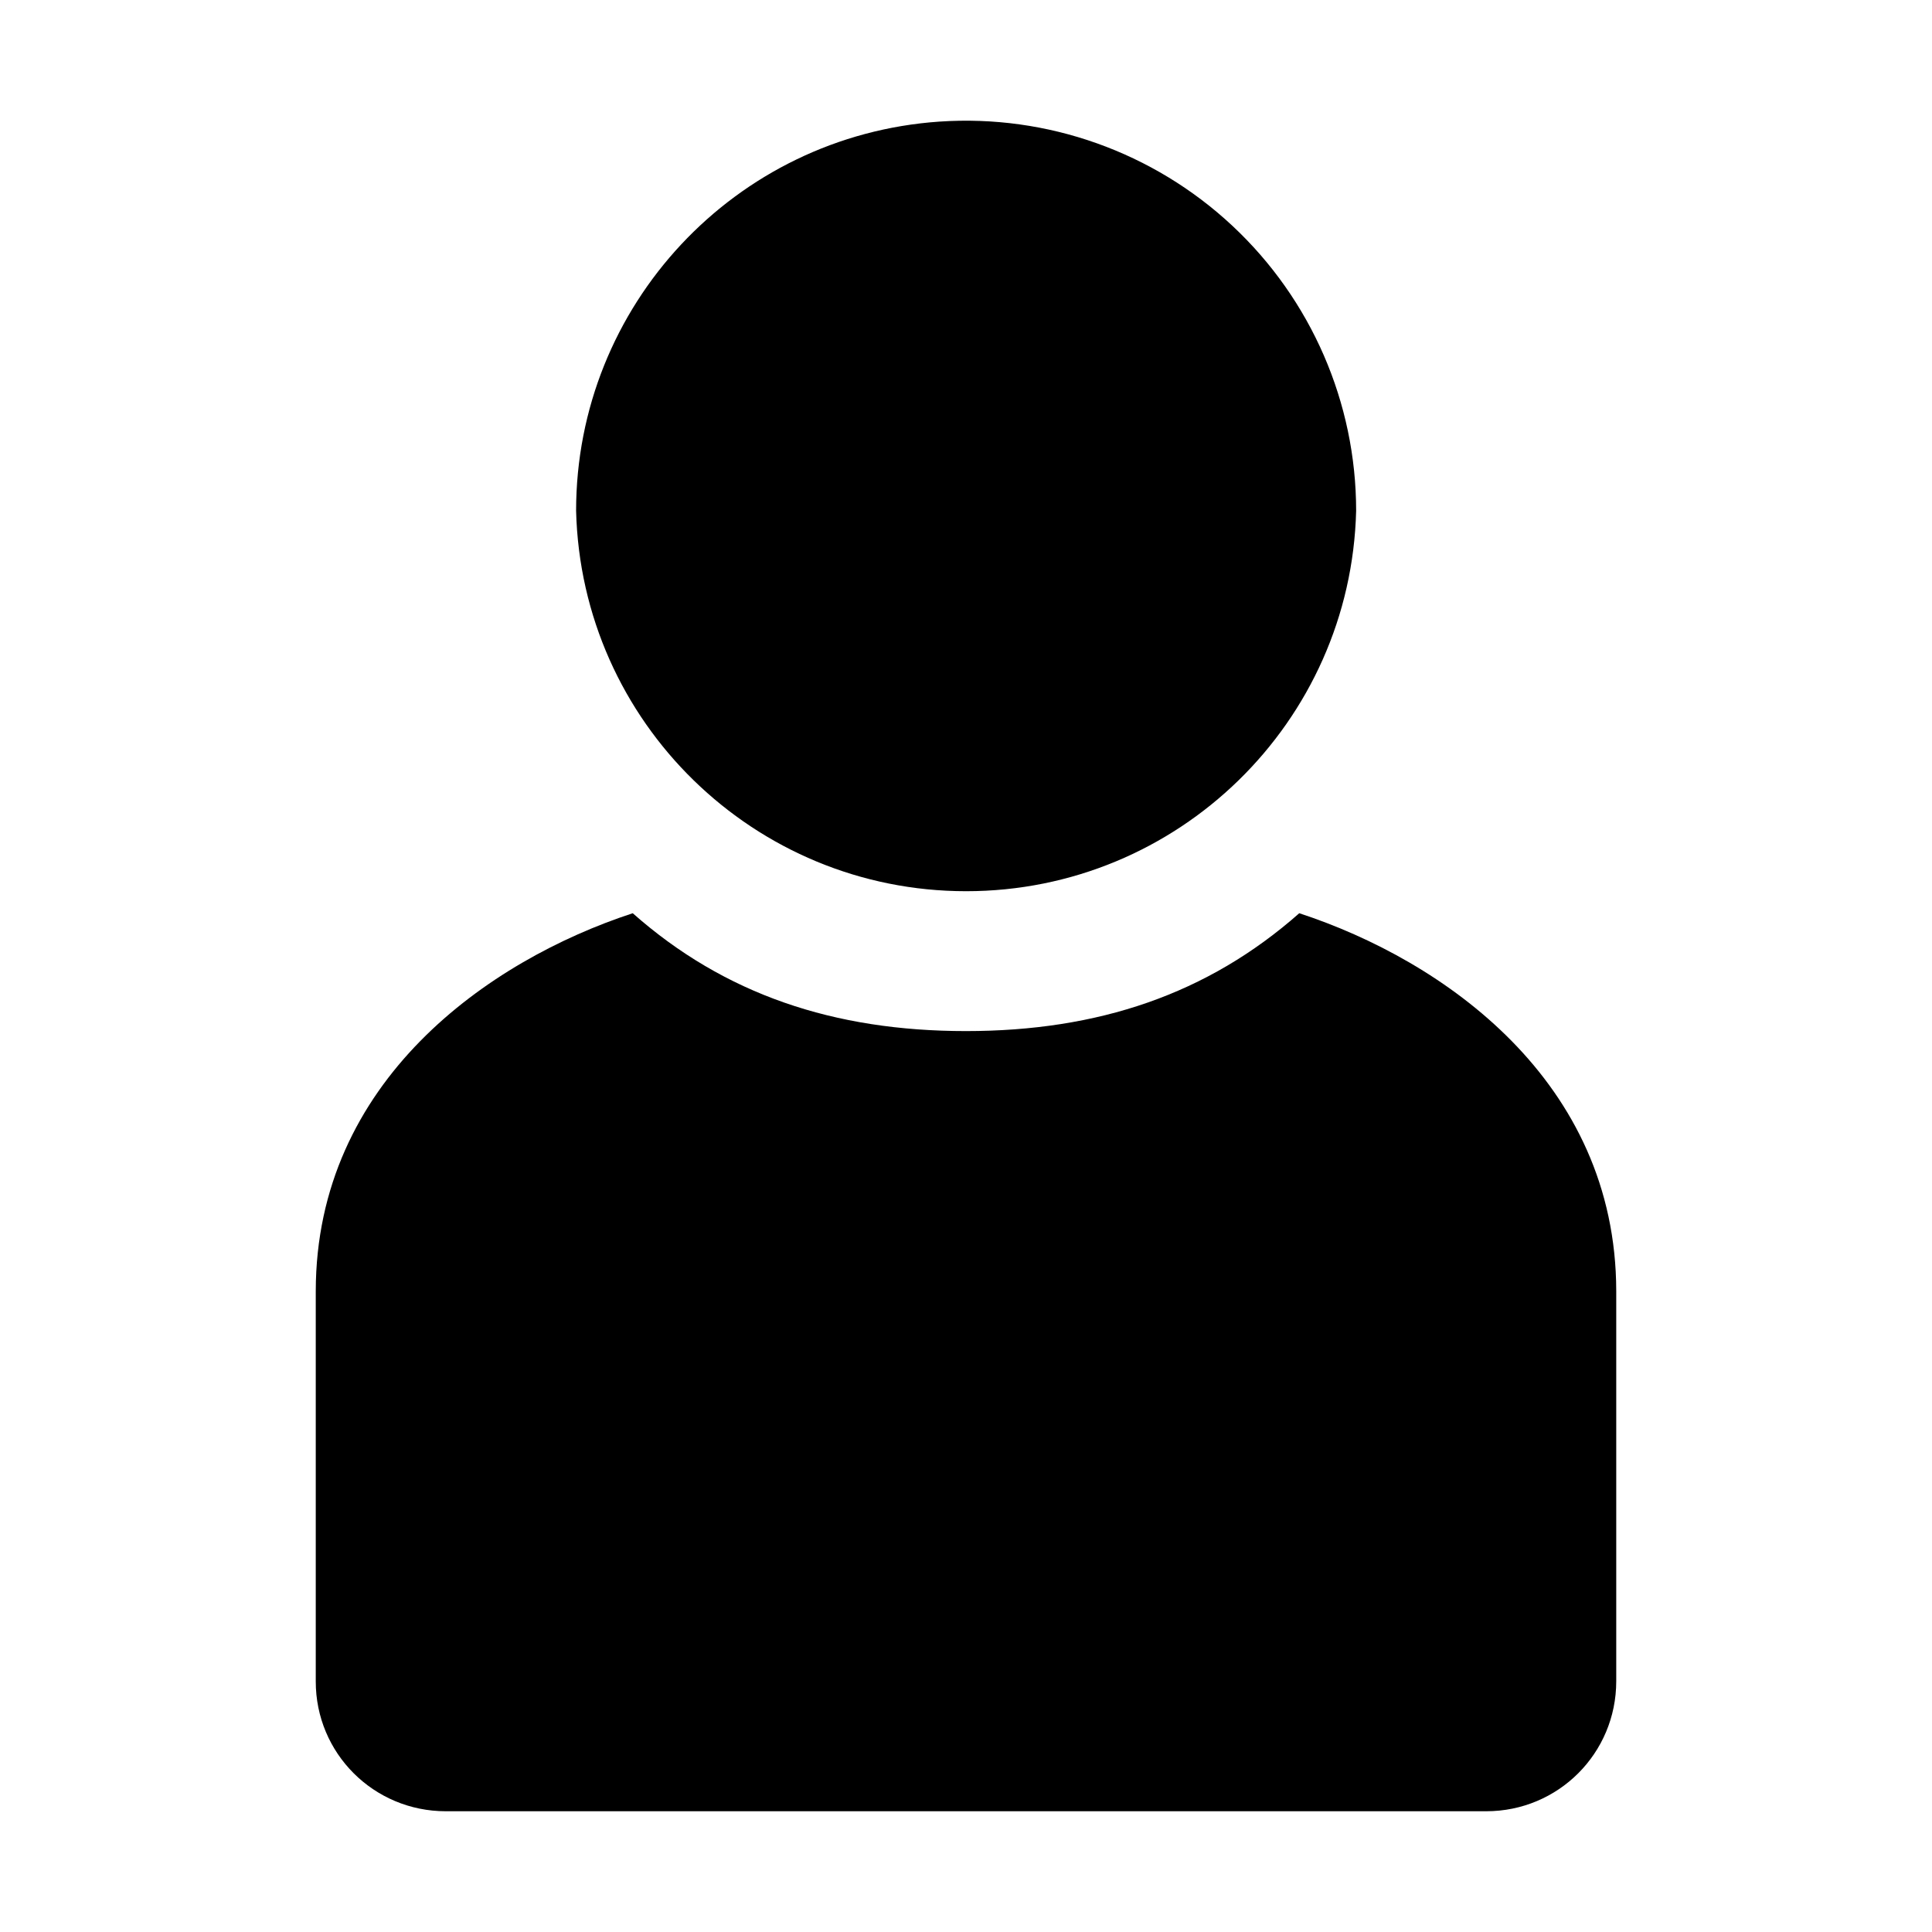
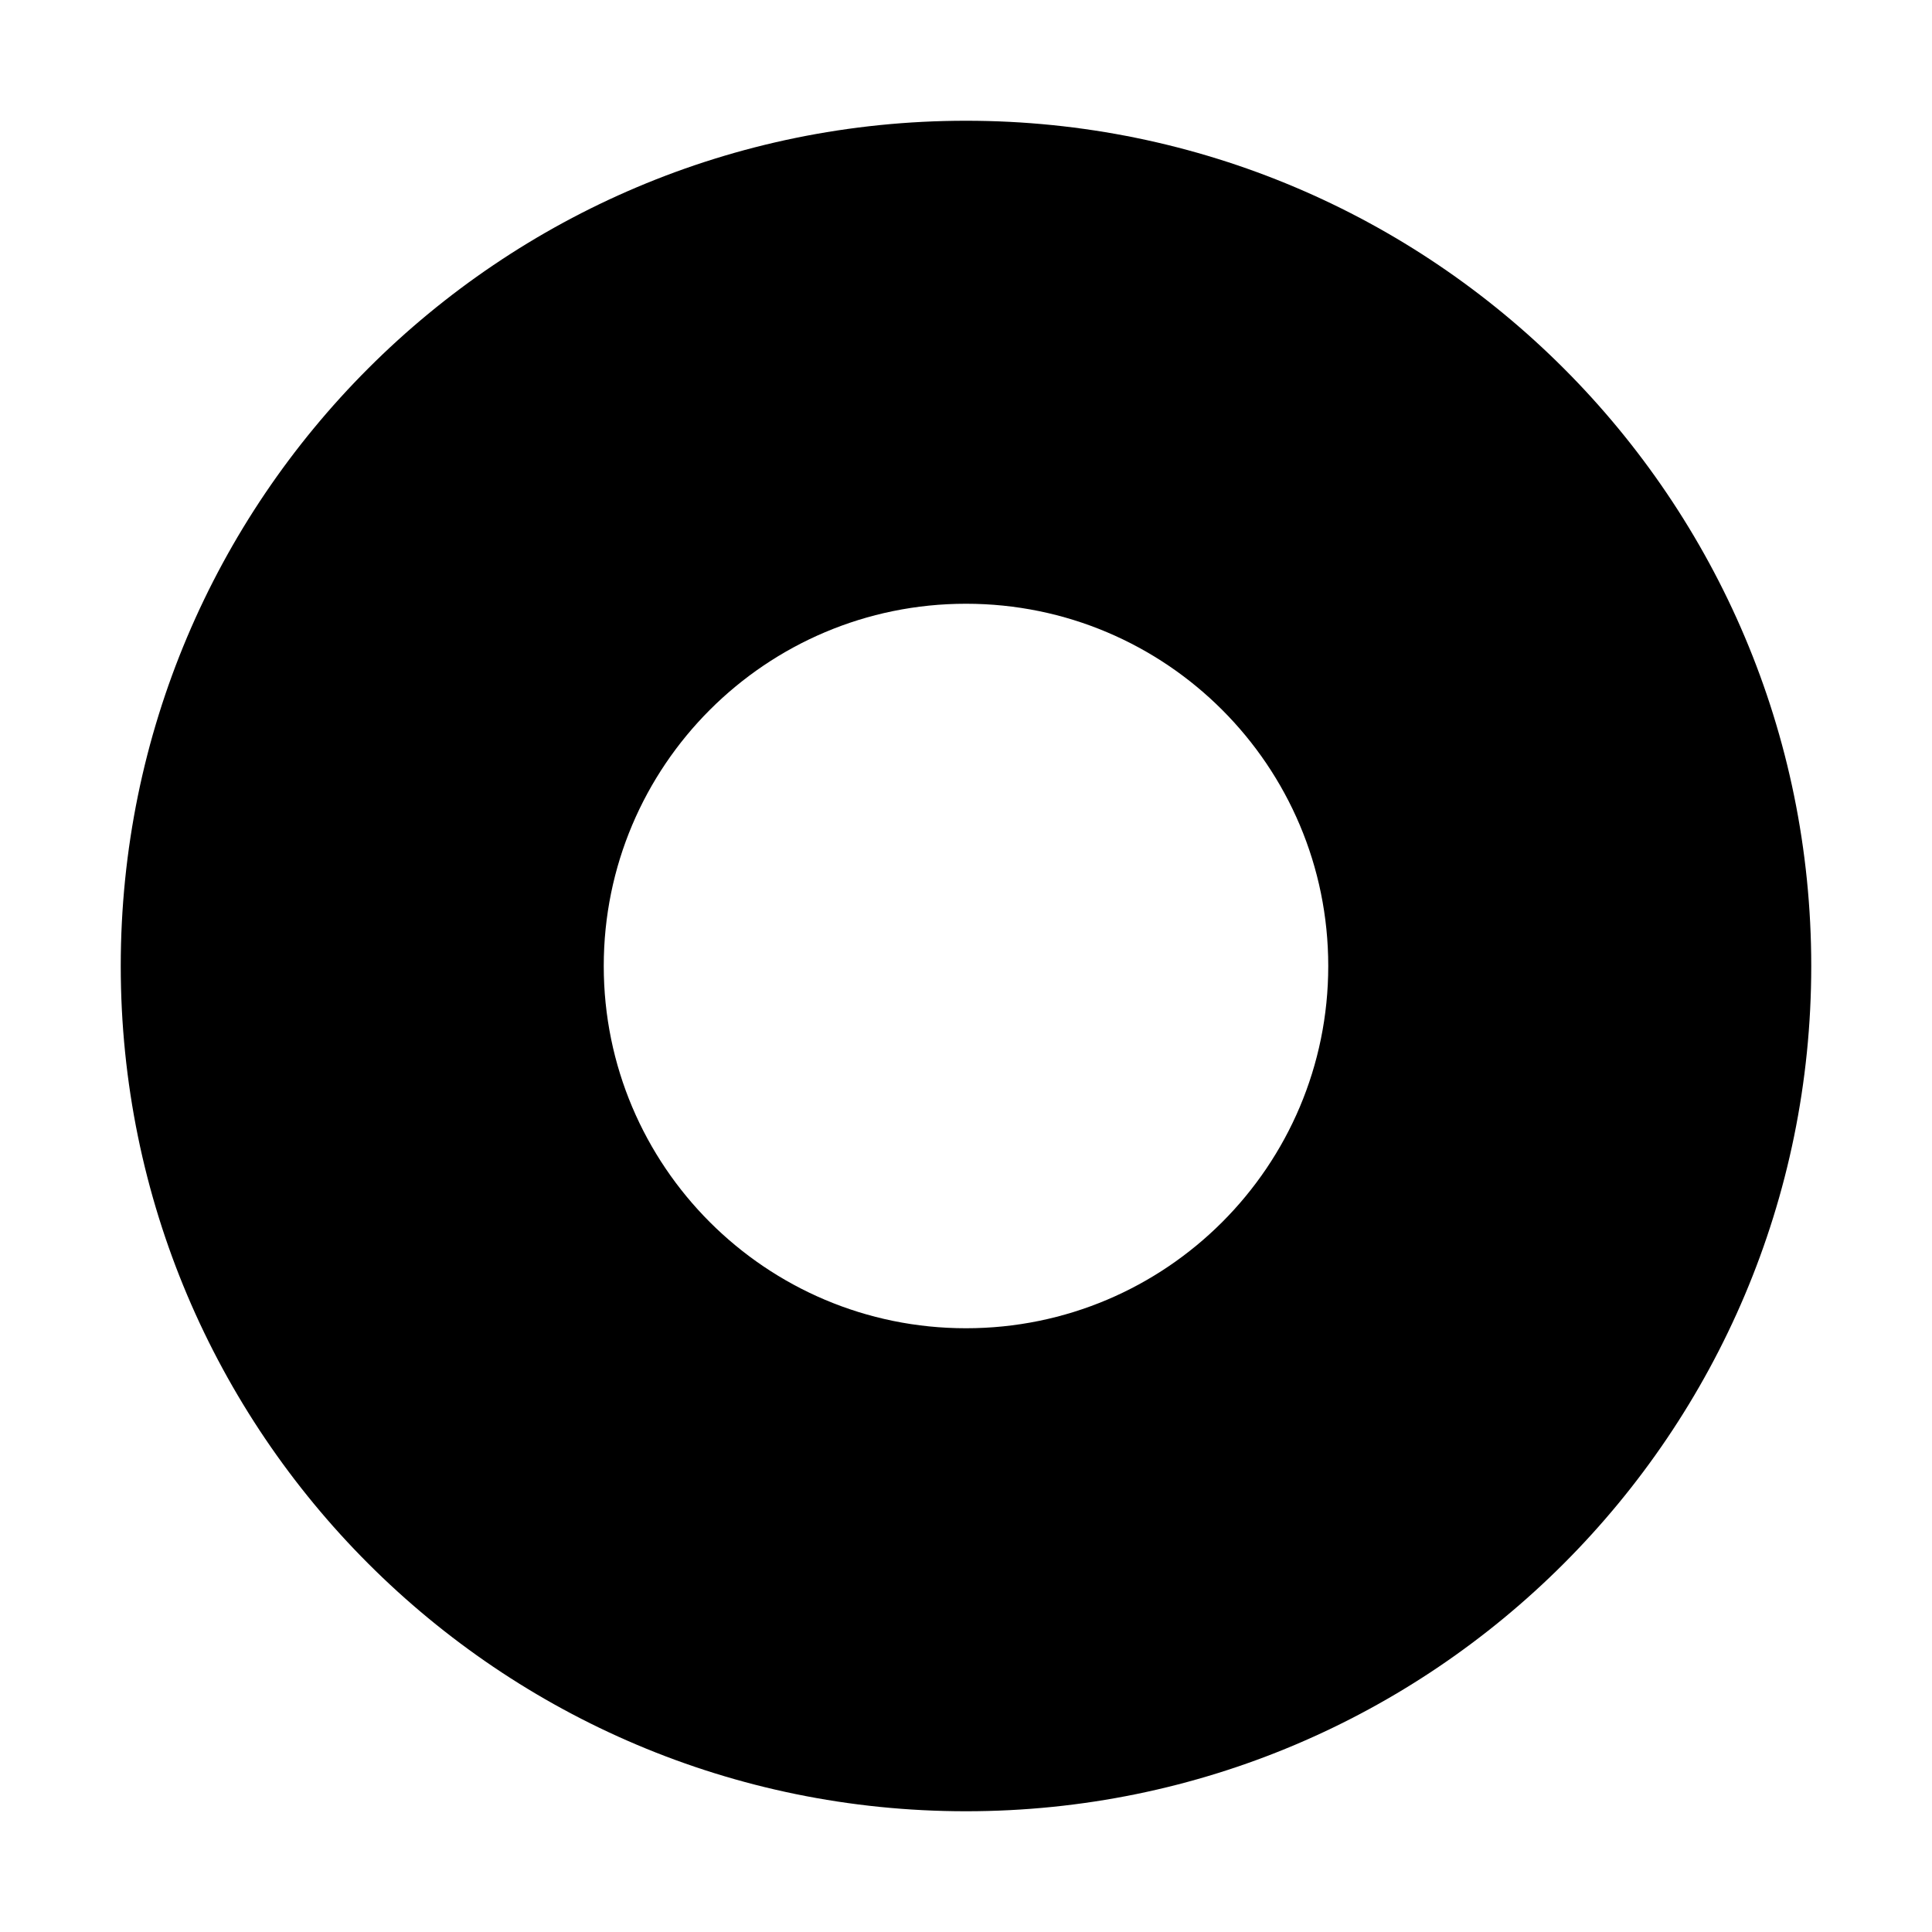
- <svg xmlns="http://www.w3.org/2000/svg" height="16" width="16" viewBox="0 0 16 16" version="1.1" id="svg2">
-   <defs id="defs2" />
-   <path id="path1" style="fill:#000000;stroke-width:0.875" d="m 7.78,1.007 a 3.231,3.231 0 0 0 -3.009,3.223 3.231,3.231 0 0 0 6.46,0 3.231,3.231 0 0 0 -3.45,-3.223 z M 5.24,7.563 C 4.045,7.954 2.617,8.953 2.615,10.692 v 3.232 C 2.614,14.52 3.095,15 3.692,15 h 8.616 c 0.597,0 1.077,-0.48 1.077,-1.077 V 10.692 C 13.383,8.953 11.955,7.954 10.76,7.563 10,8.234 9.094,8.539 8,8.539 c -1.094,0 -2,-0.304 -2.76,-0.976 z" />
+ <svg xmlns="http://www.w3.org/2000/svg" height="16" width="16" viewBox="0 0 16 16" version="1.1" id="svg1">
+   <defs id="defs1" />
+   <path id="path1" style="fill:#000000;fill-rule:evenodd;stroke-width:1.5;stroke-linejoin:round;stroke-opacity:0.427" d="M 8 1 A 7 7 0 0 0 1 8 A 7 7 0 0 0 8 15 A 7 7 0 0 0 15 8 A 7 7 0 0 0 8 1 z M 8 5 A 3 3 0 0 1 11 8 A 3 3 0 0 1 8 11 A 3 3 0 0 1 5 8 A 3 3 0 0 1 8 5 z " />
</svg>
